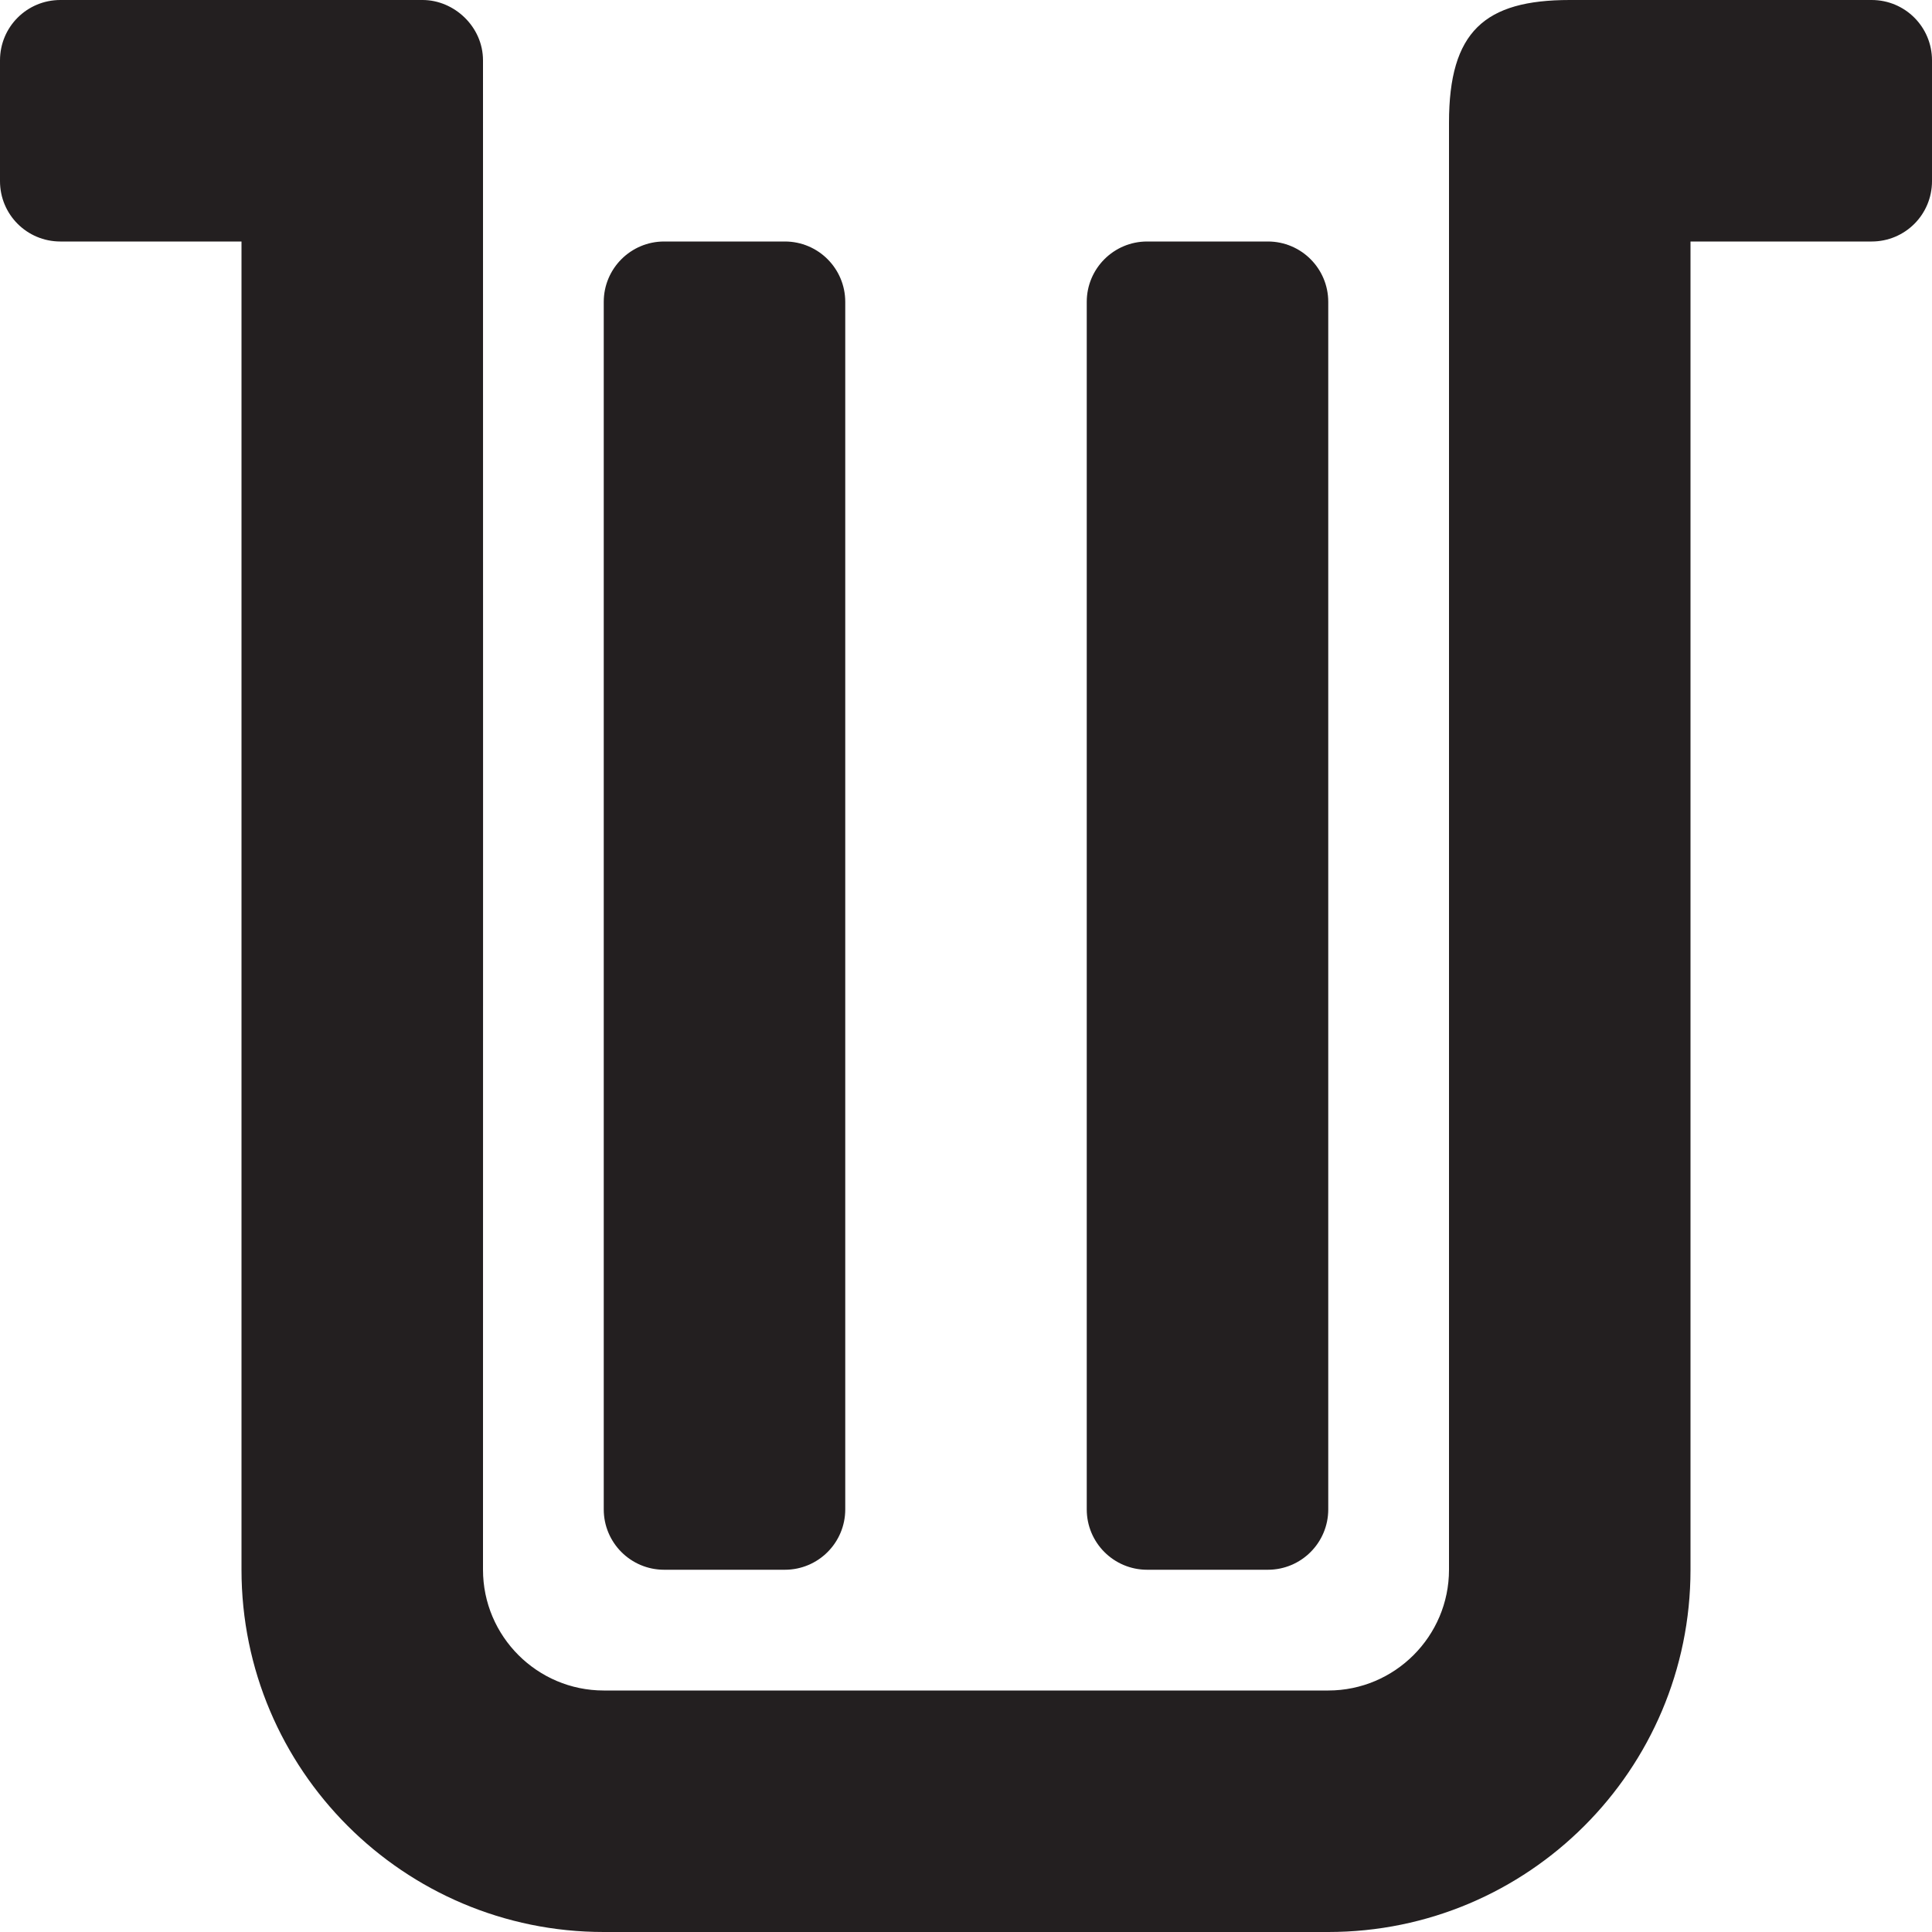
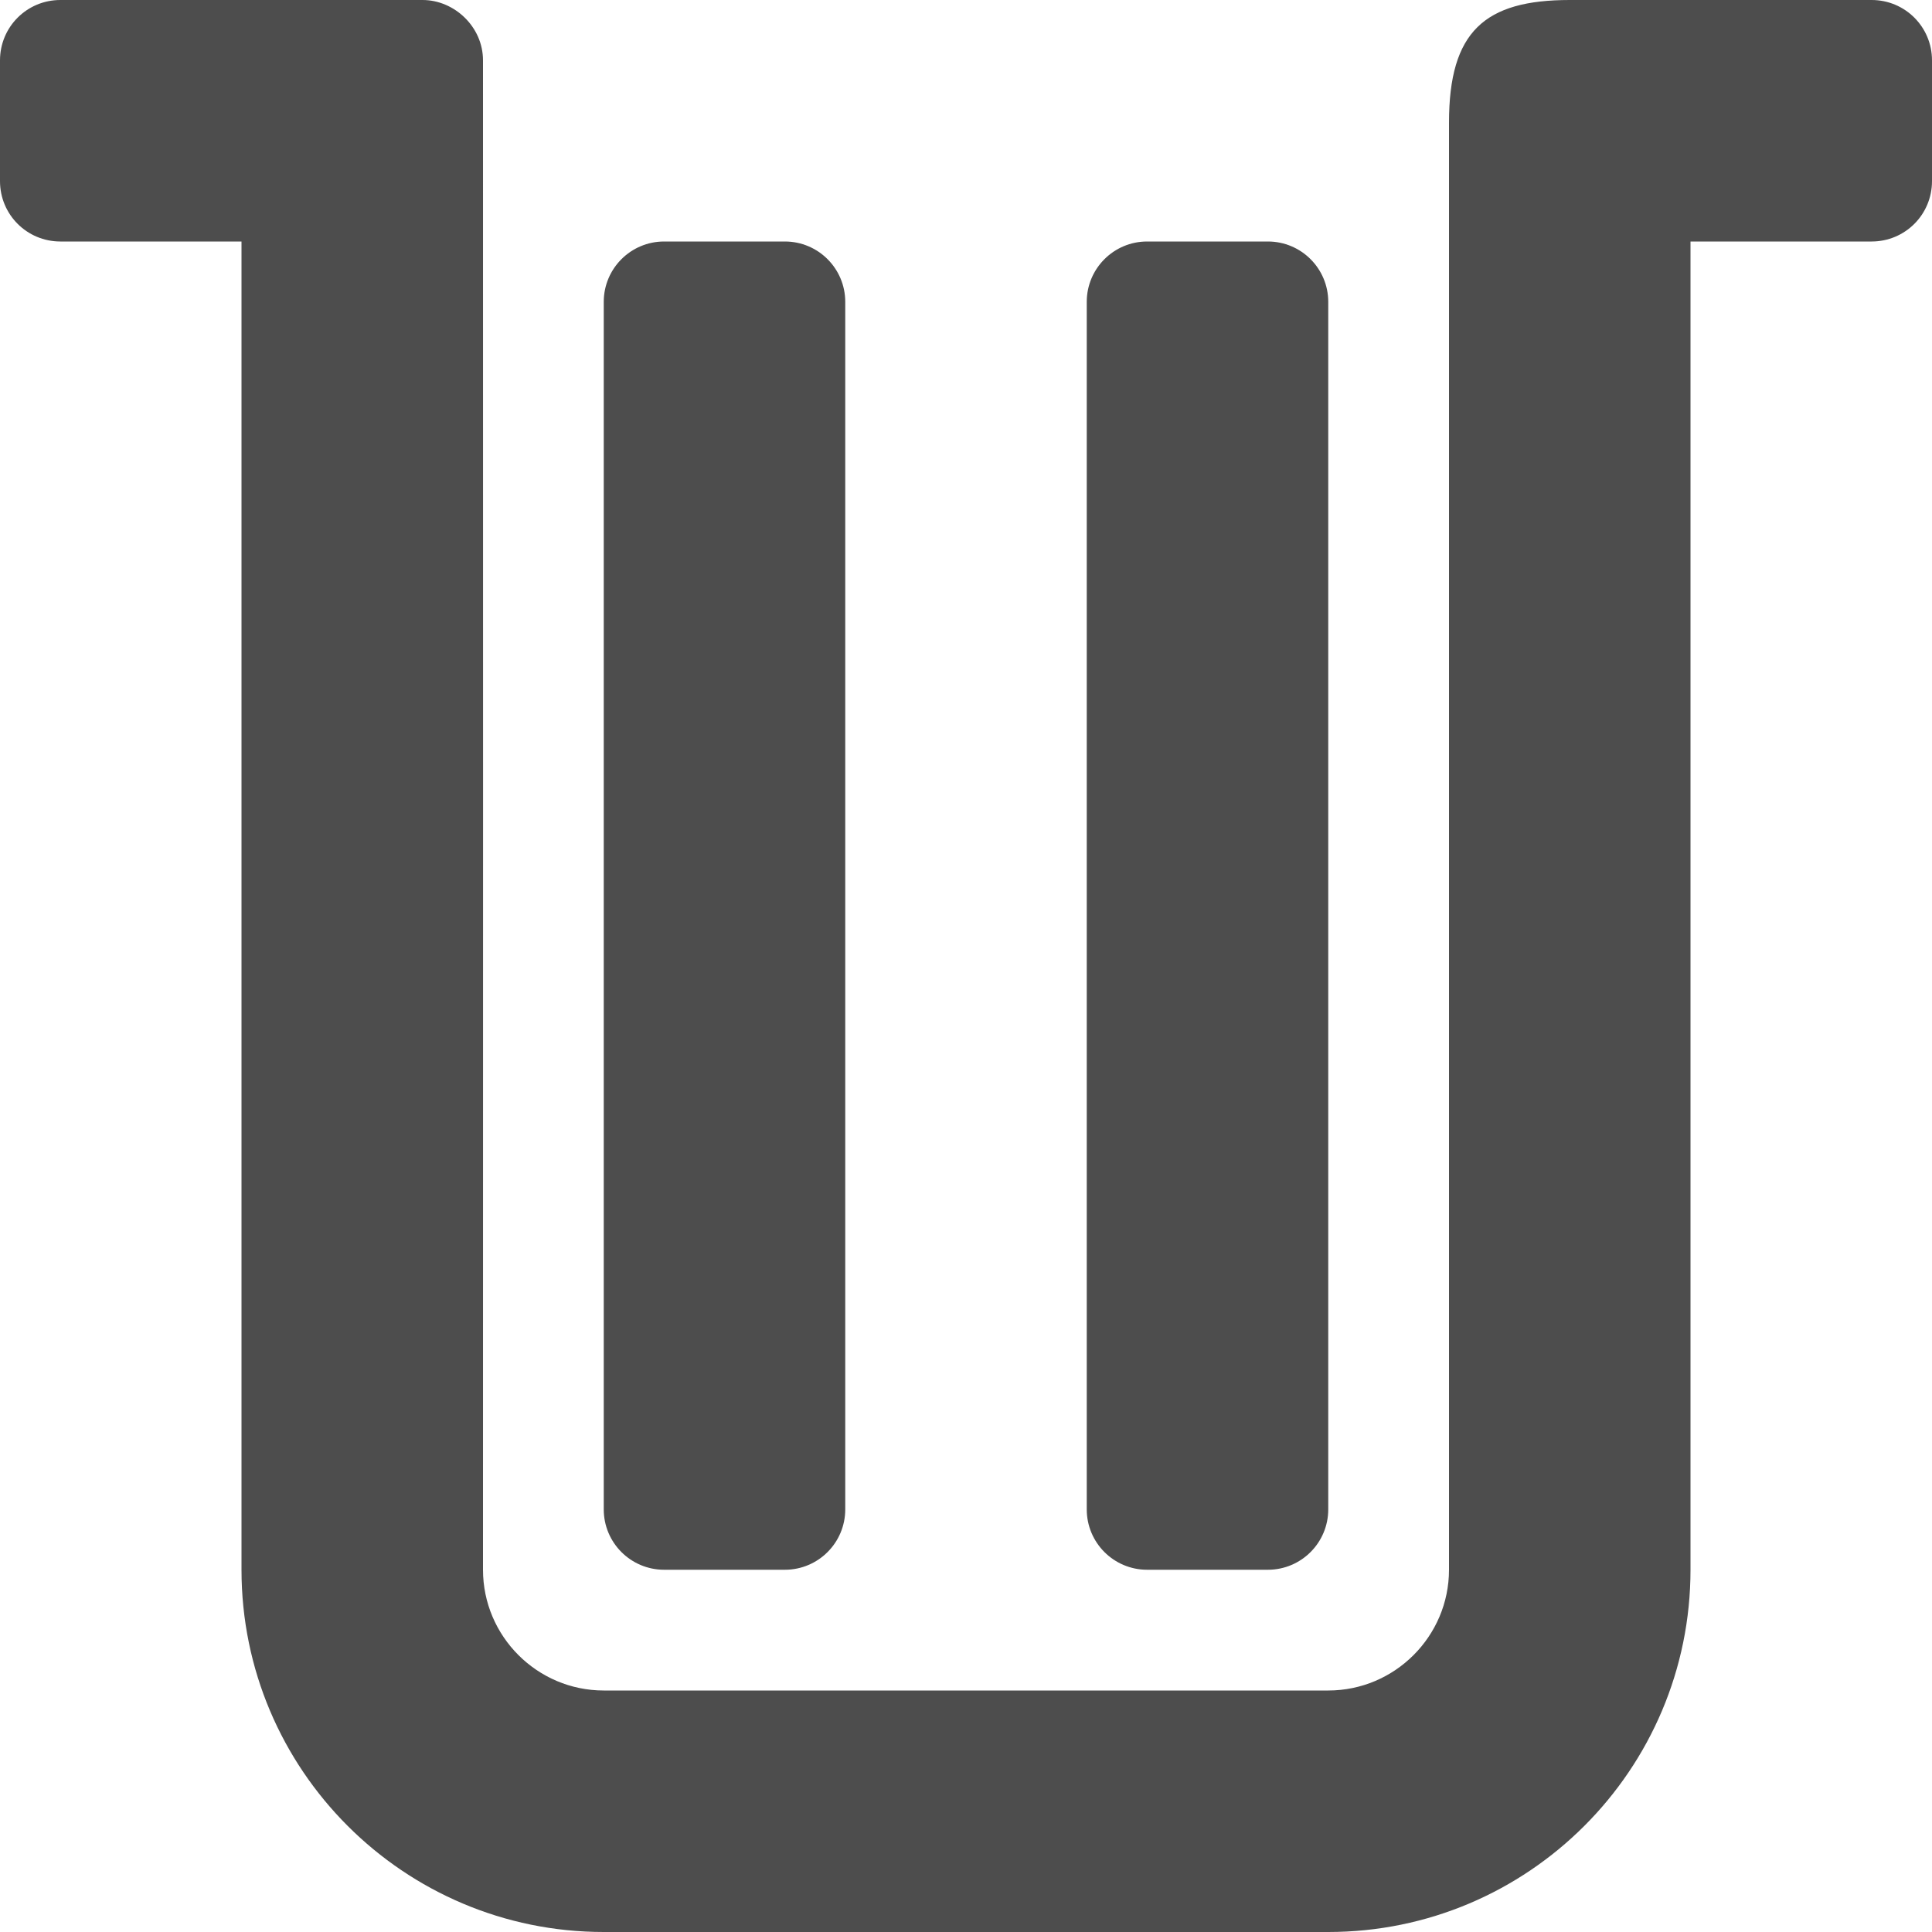
<svg xmlns="http://www.w3.org/2000/svg" version="1.1" id="Layer_1" x="0px" y="0px" width="32px" height="32px" viewBox="0 0 32 32" style="enable-background:new 0 0 32 32;" xml:space="preserve">
  <defs id="defs3054">
	
	
	
	
	
</defs>
-   <path style="color:#000000;fill:#231f20;fill-opacity:1;fill-rule:evenodd;stroke:none;stroke-width:1;marker:none;visibility:visible;display:inline;overflow:visible;enable-background:accumulate" d="M 1,0 C 0.446,0 0,0.446 0,1 l 0,2 c 0,0.554 0.446,1 1,1 1.304,0 1.674,0 3,0 l 0,22 c 0,3.312 2.688,6 6,6 l 12,0 c 3.312,0 6,-2.688 6,-6 l 0,-22 2,0 1,0 c 0.554,0 1,-0.446 1,-1 L 32,1 C 32,0.446 31.554,0 31,0 L 30,0 26,0 C 24.59,0 24,0.521 24,2.031 L 24,26 c 0,1.102 -0.898,2 -2,2 L 10,28 C 8.898,28 8,27.102 8,26 8.002,18.235 8.001,7.886 8,1 8,0.44 7.521,0 7,0 5.333,0 2.667,0 1,0 z" id="rect3871" />
-   <rect style="color:#000000;fill:#231f20;fill-opacity:1;fill-rule:evenodd;stroke:none;stroke-width:1;marker:none;visibility:visible;display:inline;overflow:visible;enable-background:accumulate" id="rect3086" width="4" height="22" x="10" y="4" ry="1" rx="1" />
-   <rect style="color:#000000;fill:#231f20;fill-opacity:1;fill-rule:evenodd;stroke:none;stroke-width:1;marker:none;visibility:visible;display:inline;overflow:visible;enable-background:accumulate" id="rect3860" width="4" height="22" x="18" y="4" ry="1" rx="1" />
+   <path style="color:#000000;fill:#4d4d4d;fill-opacity:1;fill-rule:evenodd;stroke:none;stroke-width:1;marker:none;visibility:visible;display:inline;overflow:visible;enable-background:accumulate" d="M 1,0 C 0.446,0 0,0.446 0,1 l 0,2 c 0,0.554 0.446,1 1,1 1.304,0 1.674,0 3,0 l 0,22 c 0,3.312 2.688,6 6,6 l 12,0 c 3.312,0 6,-2.688 6,-6 l 0,-22 2,0 1,0 c 0.554,0 1,-0.446 1,-1 L 32,1 C 32,0.446 31.554,0 31,0 L 30,0 26,0 C 24.59,0 24,0.521 24,2.031 L 24,26 c 0,1.102 -0.898,2 -2,2 L 10,28 C 8.898,28 8,27.102 8,26 8.002,18.235 8.001,7.886 8,1 8,0.44 7.521,0 7,0 5.333,0 2.667,0 1,0 z" id="rect3871" />
+   <rect style="color:#000000;fill:#4d4d4d;fill-opacity:1;fill-rule:evenodd;stroke:none;stroke-width:1;marker:none;visibility:visible;display:inline;overflow:visible;enable-background:accumulate" id="rect3086" width="4" height="22" x="10" y="4" ry="1" rx="1" />
+   <rect style="color:#000000;fill:#4d4d4d;fill-opacity:1;fill-rule:evenodd;stroke:none;stroke-width:1;marker:none;visibility:visible;display:inline;overflow:visible;enable-background:accumulate" id="rect3860" width="4" height="22" x="18" y="4" ry="1" rx="1" />
</svg>
